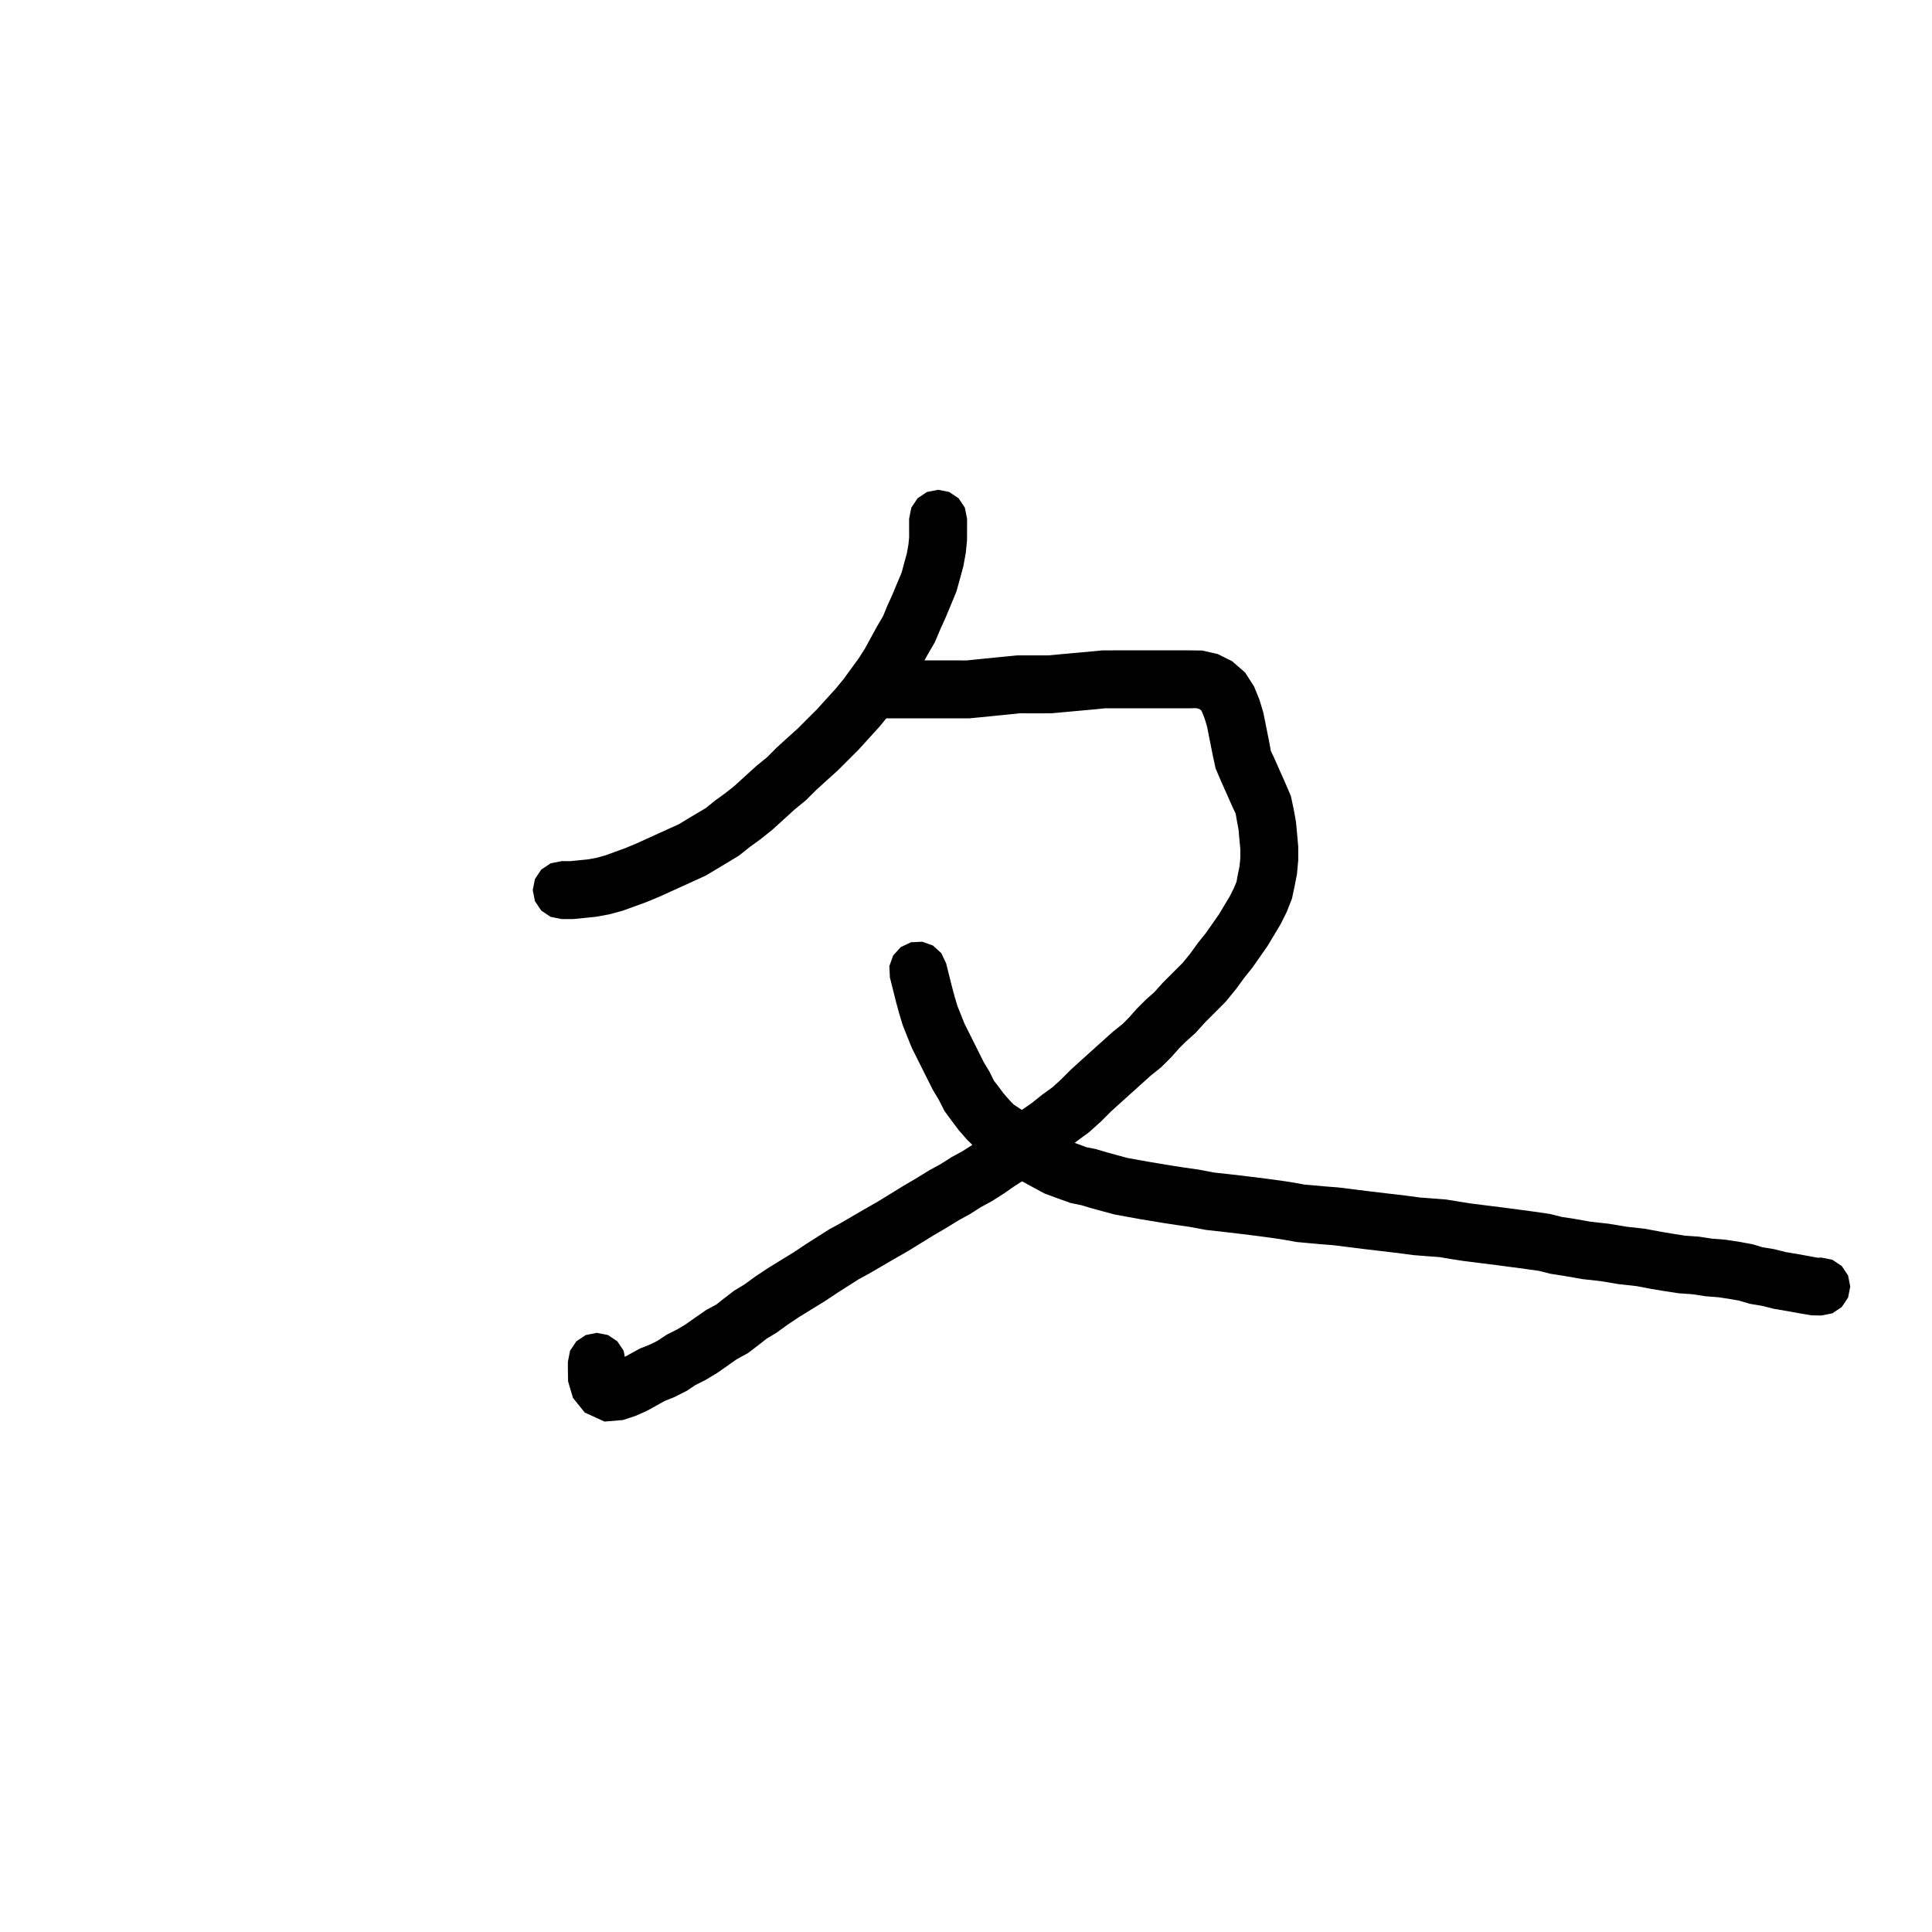
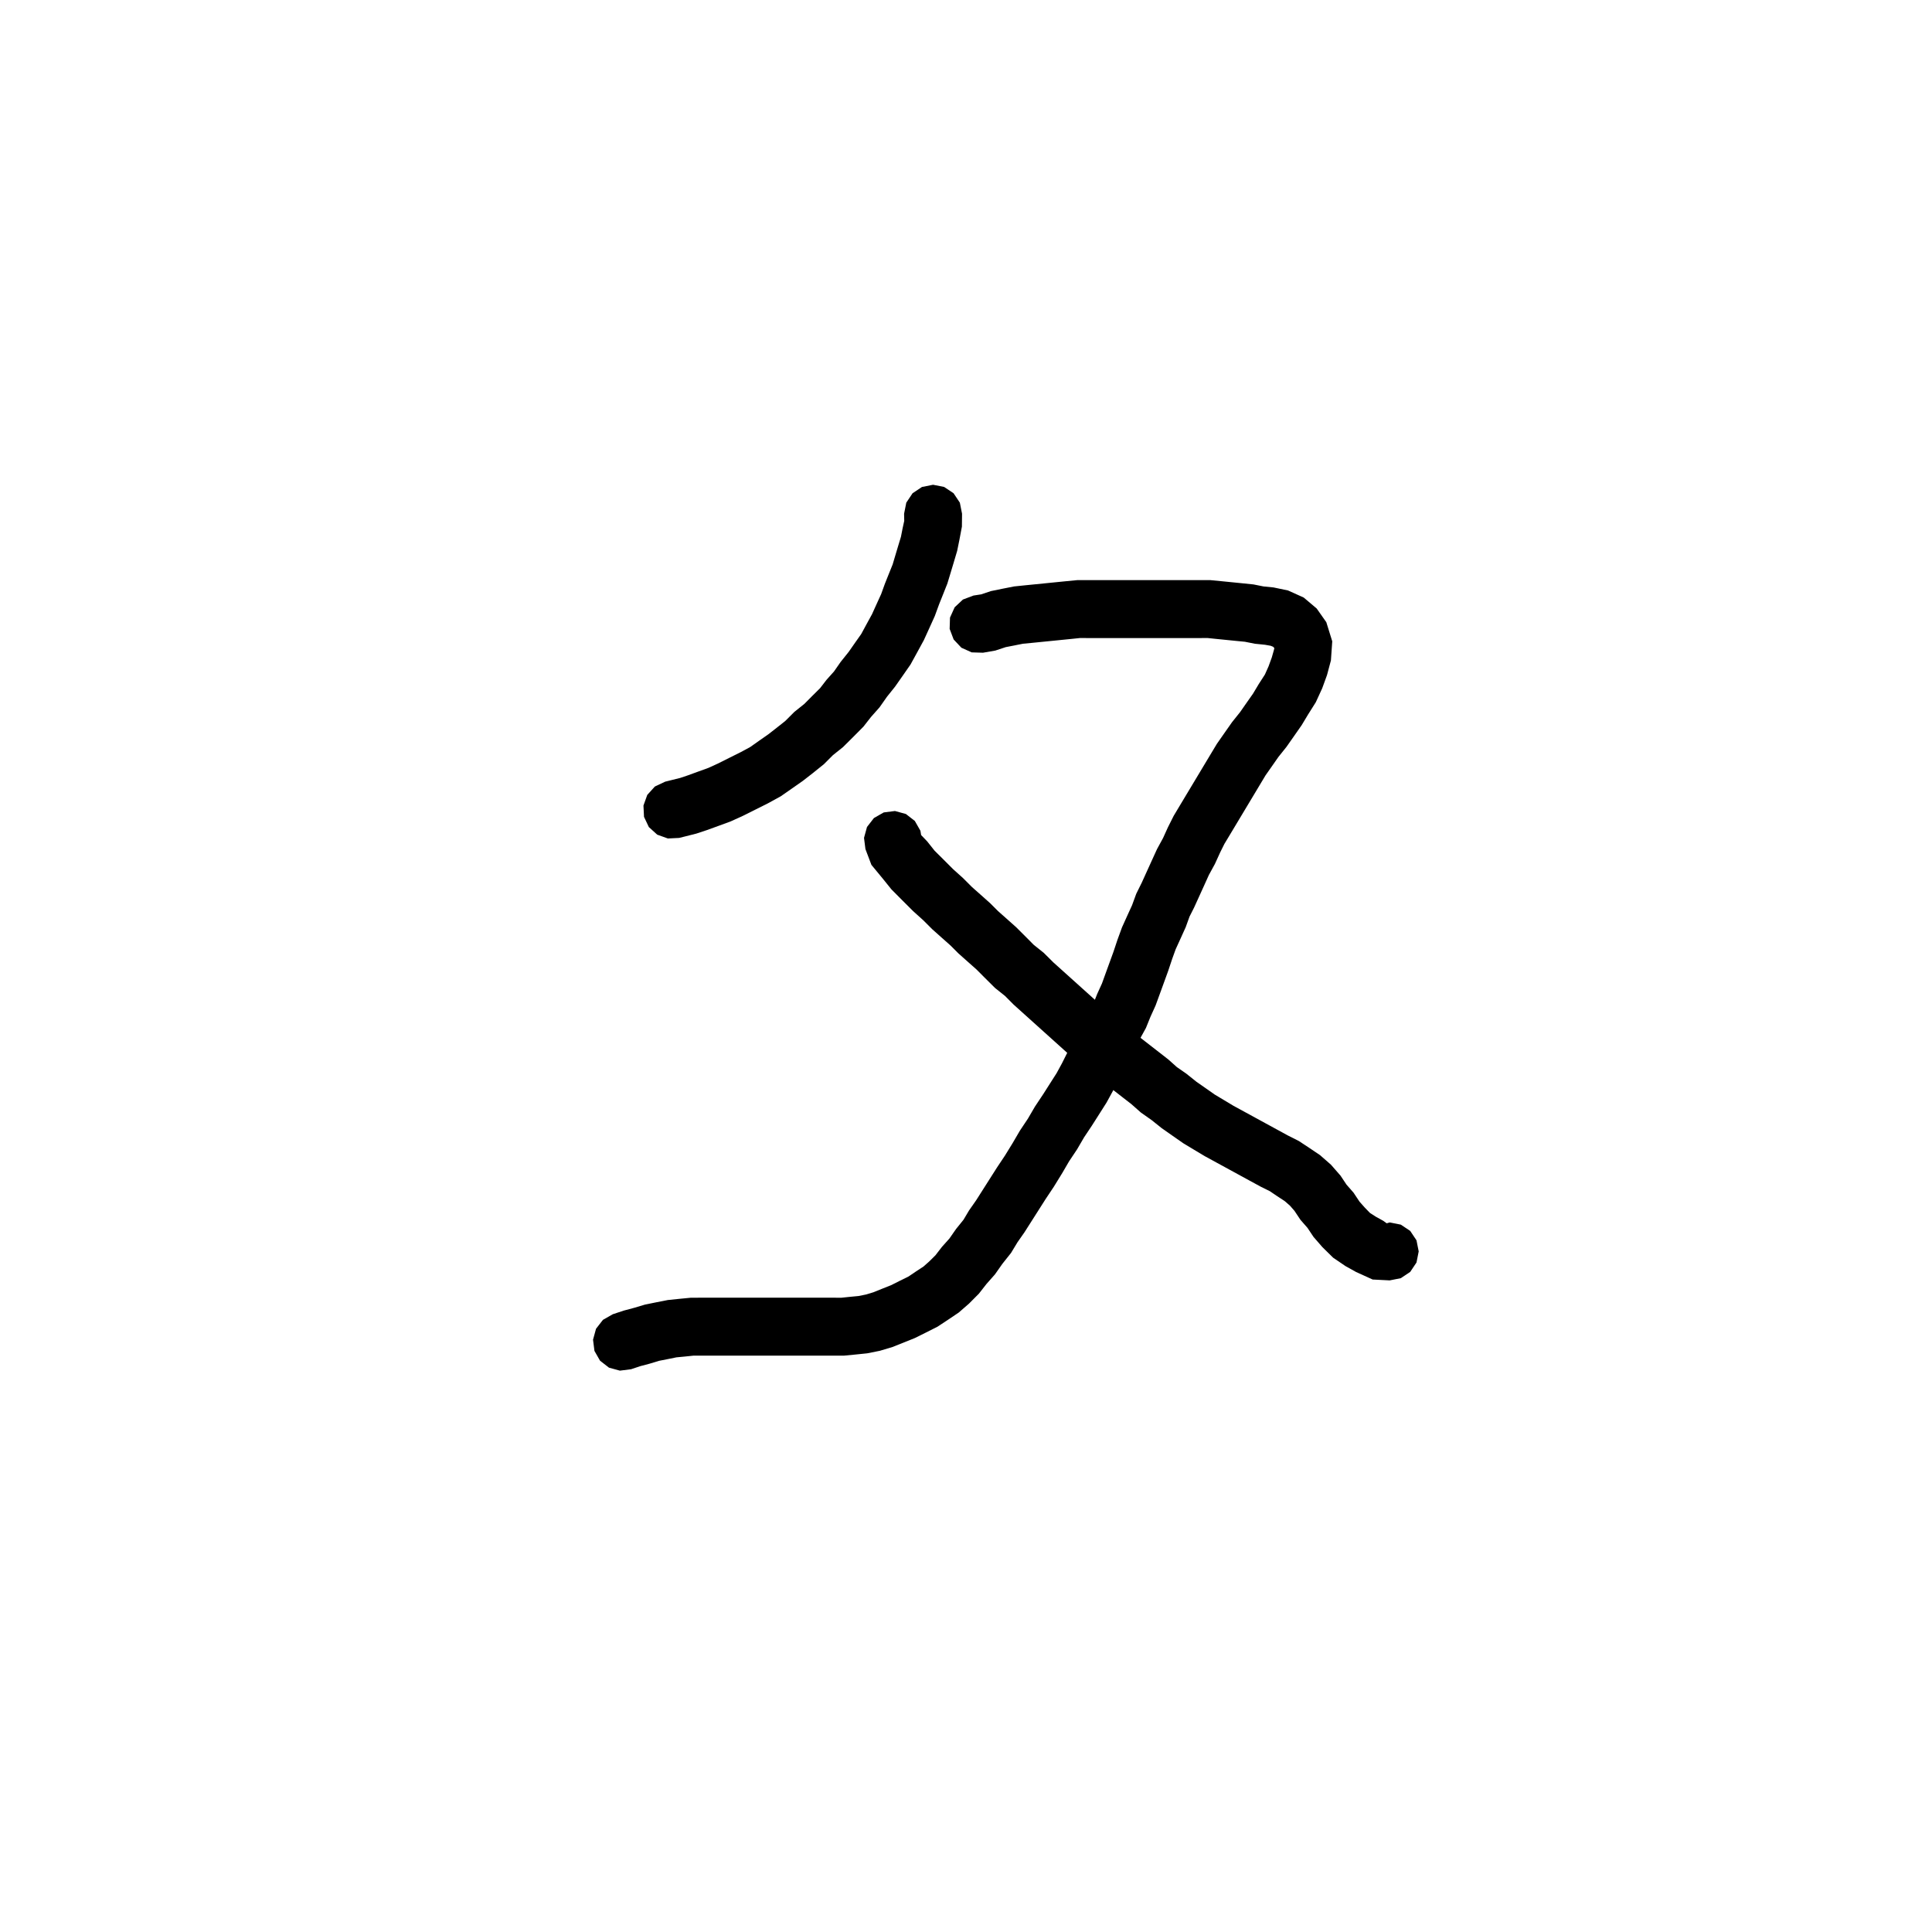
<svg xmlns="http://www.w3.org/2000/svg" viewBox="0 0 300 300" width="300" height="300">
-   <path d="M 141.166 80.552 L 141.166 82.11 L 141.171 83.444 L 141.055 84.591 L 140.81 85.944 L 140.389 87.472 L 140.013 88.892 L 139.33 90.51 L 138.578 92.316 L 137.799 94.03 L 137.121 95.682 L 136.138 97.351 L 135.17 99.124 L 134.311 100.704 L 133.376 102.173 L 132.208 103.775 L 131.04 105.385 L 129.792 106.909 L 128.31 108.538 L 126.823 110.176 L 125.341 111.656 L 123.865 113.134 L 122.387 114.462 L 120.588 116.099 L 119.114 117.579 L 117.478 118.912 L 115.677 120.547 L 114.062 122.018 L 112.705 123.102 L 110.99 124.349 L 109.579 125.489 L 108.285 126.252 L 106.727 127.187 L 105.396 127.994 L 103.907 128.663 L 102.193 129.442 L 100.479 130.222 L 98.832 130.971 L 97.117 131.686 L 95.504 132.271 L 93.964 132.835 L 92.616 133.203 L 91.263 133.448 L 89.893 133.581 L 88.558 133.72 L 87.224 133.714 L 85.502 134.057 L 84.042 135.032 L 83.067 136.492 L 82.724 138.214 L 83.067 139.936 L 84.042 141.396 L 85.502 142.372 L 87.224 142.714 L 89.007 142.709 L 90.789 142.536 L 92.536 142.357 L 94.611 141.979 L 96.692 141.412 L 98.58 140.729 L 100.396 140.067 L 102.421 139.224 L 104.203 138.415 L 105.917 137.636 L 107.632 136.856 L 109.572 135.967 L 111.357 134.904 L 112.916 133.969 L 114.74 132.862 L 116.445 131.508 L 118.159 130.261 L 119.919 128.852 L 121.732 127.206 L 123.36 125.724 L 125.152 124.252 L 126.795 122.616 L 128.425 121.136 L 130.064 119.659 L 131.705 118.02 L 133.34 116.383 L 134.969 114.592 L 136.604 112.792 L 138.161 110.888 L 139.487 109.069 L 140.812 107.243 L 142.059 105.283 L 143.071 103.434 L 143.973 101.779 L 145.171 99.707 L 146.052 97.619 L 146.831 95.905 L 147.638 93.971 L 148.513 91.848 L 149.072 89.84 L 149.586 87.939 L 149.964 85.864 L 150.16 83.894 L 150.166 82.11 L 150.166 80.552 L 149.823 78.83 L 148.848 77.37 L 147.388 76.395 L 145.666 76.052 L 143.943 76.395 L 142.484 77.37 L 141.508 78.83 Z" fill="black" fill-rule="nonzero" />
-   <path d="M 137.094 111.545 L 138.653 111.545 L 140.211 111.545 L 141.769 111.545 L 143.484 111.545 L 145.198 111.545 L 146.912 111.545 L 148.627 111.545 L 150.555 111.54 L 152.347 111.367 L 153.906 111.211 L 155.464 111.056 L 157.022 110.9 L 158.358 110.761 L 159.692 110.766 L 161.25 110.766 L 163.169 110.762 L 165.086 110.592 L 166.8 110.436 L 168.515 110.28 L 170.248 110.123 L 171.594 109.982 L 173.094 109.987 L 174.808 109.987 L 176.523 109.987 L 178.237 109.987 L 179.951 109.987 L 181.51 109.987 L 183.068 109.987 L 184.627 109.987 L 185.714 109.962 L 186.09 110.042 L 186.338 110.166 L 186.509 110.286 L 186.68 110.616 L 187.081 111.649 L 187.43 112.812 L 187.695 114.162 L 188.006 115.72 L 188.318 117.279 L 188.751 119.31 L 189.553 121.185 L 190.177 122.587 L 190.8 123.99 L 191.424 125.393 L 191.868 126.323 L 192.05 127.368 L 192.324 128.848 L 192.457 130.362 L 192.599 131.873 L 192.599 133.179 L 192.484 134.461 L 192.214 135.773 L 192.005 136.921 L 191.588 137.926 L 190.969 139.163 L 190.119 140.574 L 189.269 141.996 L 188.265 143.426 L 187.26 144.865 L 186.034 146.396 L 184.806 148.086 L 183.627 149.533 L 182.224 150.928 L 180.585 152.569 L 179.263 154.045 L 177.958 155.197 L 176.519 156.637 L 175.272 158.039 L 174.312 159.007 L 172.829 160.188 L 171.175 161.675 L 169.616 163.077 L 168.049 164.488 L 166.25 166.125 L 164.696 167.679 L 163.406 168.847 L 161.796 170.011 L 160.264 171.238 L 158.825 172.242 L 157.147 173.419 L 155.589 174.666 L 154.234 175.613 L 152.52 176.704 L 150.962 177.795 L 149.454 178.756 L 147.74 179.691 L 146.026 180.782 L 144.333 181.704 L 142.259 182.979 L 140.389 184.07 L 138.32 185.343 L 136.358 186.551 L 134.222 187.771 L 132.333 188.873 L 130.516 189.933 L 128.727 190.912 L 126.886 192.08 L 125.129 193.198 L 123.292 194.424 L 121.333 195.629 L 119.24 196.918 L 117.226 198.26 L 115.585 199.457 L 113.982 200.422 L 112.357 201.675 L 111.265 202.545 L 109.635 203.427 L 107.864 204.658 L 106.434 205.662 L 105.159 206.427 L 103.515 207.255 L 102.112 208.19 L 100.962 208.76 L 99.324 209.42 L 97.662 210.333 L 96.432 211.021 L 95.411 211.475 L 94.548 211.771 L 95.233 211.845 L 96.425 212.311 L 97.015 213.033 L 97.145 213.408 L 97.179 212.5 L 97.179 211.461 L 96.836 209.739 L 95.861 208.279 L 94.401 207.304 L 92.679 206.961 L 90.956 207.304 L 89.497 208.279 L 88.521 209.739 L 88.179 211.461 L 88.179 212.5 L 88.212 214.501 L 88.965 217.058 L 90.802 219.339 L 93.864 220.74 L 96.731 220.502 L 98.673 219.863 L 100.457 219.07 L 102.033 218.2 L 103.176 217.554 L 104.655 216.967 L 106.622 215.979 L 108.024 215.044 L 109.497 214.313 L 111.339 213.208 L 113.025 212.031 L 114.372 211.079 L 116.17 210.091 L 117.883 208.779 L 119.064 207.85 L 120.577 206.946 L 122.365 205.649 L 124.091 204.498 L 126.05 203.294 L 128.143 202.005 L 130.046 200.737 L 131.718 199.673 L 133.306 198.66 L 134.945 197.768 L 136.868 196.647 L 138.72 195.567 L 140.947 194.293 L 143.037 193.008 L 145.02 191.787 L 146.89 190.696 L 148.868 189.478 L 150.604 188.53 L 152.319 187.439 L 154.033 186.504 L 155.954 185.283 L 157.512 184.192 L 159.227 183.101 L 160.989 181.866 L 162.547 180.619 L 163.986 179.615 L 165.664 178.438 L 167.25 177.17 L 169.068 175.842 L 170.895 174.204 L 172.457 172.642 L 174.087 171.162 L 175.637 169.767 L 177.195 168.364 L 178.658 167.046 L 180.292 165.733 L 181.826 164.208 L 183.072 162.805 L 184.126 161.751 L 185.627 160.409 L 187.11 158.768 L 188.588 157.292 L 190.301 155.571 L 191.928 153.589 L 193.193 151.851 L 194.46 150.265 L 195.638 148.587 L 196.815 146.901 L 197.836 145.205 L 198.855 143.5 L 199.795 141.619 L 200.625 139.507 L 201.039 137.538 L 201.393 135.734 L 201.589 133.587 L 201.589 131.465 L 201.42 129.547 L 201.241 127.632 L 200.891 125.684 L 200.45 123.612 L 199.648 121.737 L 199.024 120.335 L 198.401 118.932 L 197.778 117.53 L 197.333 116.599 L 197.143 115.514 L 196.831 113.955 L 196.52 112.397 L 196.161 110.629 L 195.575 108.676 L 194.729 106.591 L 193.342 104.429 L 191.331 102.678 L 189.085 101.555 L 186.656 101.012 L 184.627 100.987 L 183.068 100.987 L 181.51 100.987 L 179.951 100.987 L 178.237 100.987 L 176.523 100.987 L 174.808 100.987 L 173.094 100.987 L 171.166 100.992 L 169.395 101.163 L 167.7 101.317 L 165.985 101.473 L 164.271 101.629 L 162.76 101.771 L 161.25 101.766 L 159.692 101.766 L 157.908 101.772 L 156.127 101.944 L 154.568 102.1 L 153.01 102.256 L 151.452 102.412 L 150.127 102.551 L 148.627 102.545 L 146.912 102.545 L 145.198 102.545 L 143.484 102.545 L 141.769 102.545 L 140.211 102.545 L 138.653 102.545 L 137.094 102.545 L 135.372 102.888 L 133.912 103.863 L 132.937 105.323 L 132.594 107.045 L 132.937 108.768 L 133.912 110.227 L 135.372 111.203 Z" fill="black" fill-rule="nonzero" />
-   <path d="M 138.183 151.773 L 138.703 153.851 L 139.13 155.561 L 139.624 157.373 L 140.171 159.181 L 140.864 160.925 L 141.562 162.658 L 142.42 164.383 L 143.199 165.941 L 143.978 167.499 L 144.839 169.214 L 145.775 170.773 L 146.657 172.509 L 147.832 174.109 L 148.874 175.494 L 150.168 176.973 L 151.711 178.486 L 153.189 179.481 L 154.565 180.707 L 156.416 182.01 L 158.337 183.231 L 160.186 184.243 L 162.193 185.324 L 164.232 186.08 L 166.248 186.801 L 167.951 187.151 L 169.364 187.58 L 171.131 188.062 L 173.032 188.576 L 174.939 188.927 L 176.687 189.245 L 178.588 189.562 L 180.487 189.879 L 182.565 190.198 L 184.666 190.497 L 187.245 190.978 L 190.194 191.309 L 192.812 191.617 L 195.272 191.924 L 197.549 192.227 L 199.471 192.523 L 201.317 192.855 L 203.232 193.033 L 204.98 193.192 L 206.917 193.34 L 209.315 193.641 L 211.825 193.954 L 214.49 194.268 L 217.107 194.576 L 219.524 194.896 L 221.684 195.065 L 223.519 195.202 L 225.214 195.489 L 227.336 195.815 L 229.887 196.134 L 232.362 196.444 L 234.681 196.753 L 236.999 197.062 L 238.946 197.335 L 240.783 197.796 L 242.952 198.134 L 245.704 198.617 L 248.527 198.931 L 251.332 199.399 L 254.102 199.705 L 256.459 200.151 L 258.409 200.476 L 260.649 200.817 L 262.831 200.972 L 264.838 201.282 L 266.864 201.438 L 268.666 201.718 L 270.078 201.969 L 271.681 202.447 L 273.631 202.776 L 275.501 203.243 L 277.518 203.583 L 279.21 203.891 L 281.273 204.245 L 282.808 204.273 L 284.53 203.93 L 285.99 202.955 L 286.966 201.495 L 287.308 199.773 L 286.966 198.051 L 285.99 196.591 L 284.53 195.615 L 282.808 195.273 L 282.266 195.3 L 280.797 195.032 L 279.06 194.716 L 277.337 194.432 L 275.466 193.965 L 273.676 193.67 L 272.162 193.213 L 270.146 192.84 L 267.896 192.497 L 265.87 192.341 L 263.825 192.028 L 261.643 191.872 L 259.831 191.589 L 258.041 191.291 L 255.411 190.801 L 252.57 190.484 L 249.765 190.017 L 246.977 189.708 L 244.431 189.256 L 242.548 188.97 L 240.645 188.497 L 238.228 188.146 L 235.871 187.832 L 233.514 187.518 L 231.003 187.204 L 228.566 186.899 L 226.636 186.602 L 224.591 186.266 L 222.374 186.091 L 220.483 185.948 L 218.224 185.645 L 215.542 185.33 L 212.908 185.02 L 210.432 184.71 L 207.843 184.387 L 205.728 184.223 L 204.047 184.07 L 202.533 183.937 L 200.951 183.646 L 198.821 183.318 L 196.423 182.998 L 193.895 182.682 L 191.215 182.367 L 188.554 182.074 L 186.146 181.62 L 183.883 181.295 L 181.909 180.992 L 180.068 180.685 L 178.229 180.378 L 176.548 180.073 L 175.027 179.8 L 173.499 179.379 L 171.837 178.926 L 170.134 178.42 L 168.72 178.147 L 167.307 177.622 L 165.917 177.131 L 164.496 176.342 L 162.916 175.483 L 161.409 174.522 L 160.142 173.643 L 158.714 172.376 L 157.386 171.501 L 156.748 170.832 L 155.859 169.818 L 155.032 168.709 L 154.337 167.816 L 153.661 166.435 L 152.725 164.877 L 152.028 163.475 L 151.249 161.916 L 150.47 160.358 L 149.769 158.965 L 149.22 157.582 L 148.666 156.208 L 148.278 154.9 L 147.837 153.283 L 147.434 151.668 L 146.914 149.59 L 146.164 148.003 L 144.864 146.823 L 143.211 146.231 L 141.457 146.316 L 139.87 147.066 L 138.69 148.367 L 138.098 150.02 Z" fill="black" fill-rule="nonzero" />
+   <path d="M 140.386 79.773 L 140.409 80.883 L 140.162 82.007 L 139.897 83.357 L 139.485 84.713 L 139.018 86.272 L 138.613 87.637 L 138.059 89.011 L 137.408 90.638 L 136.825 92.251 L 136.114 93.807 L 135.407 95.371 L 134.546 96.943 L 133.735 98.443 L 132.784 99.79 L 131.78 101.229 L 130.533 102.787 L 129.51 104.257 L 128.338 105.567 L 127.341 106.861 L 126.12 108.071 L 124.899 109.302 L 123.34 110.549 L 121.938 111.952 L 120.591 113.02 L 119.308 114.02 L 117.838 115.047 L 116.492 115.998 L 115.065 116.77 L 113.263 117.67 L 111.464 118.57 L 109.988 119.244 L 108.439 119.803 L 106.776 120.409 L 105.603 120.803 L 104.314 121.121 L 103.275 121.381 L 101.688 122.131 L 100.508 123.432 L 99.916 125.084 L 100.001 126.838 L 100.751 128.426 L 102.052 129.605 L 103.705 130.198 L 105.458 130.112 L 106.497 129.853 L 108.117 129.444 L 109.75 128.903 L 111.515 128.262 L 113.395 127.574 L 115.347 126.689 L 117.288 125.72 L 119.228 124.749 L 121.229 123.651 L 122.999 122.42 L 124.647 121.266 L 126.168 120.084 L 127.939 118.659 L 129.341 117.256 L 130.9 116.009 L 132.484 114.435 L 134.068 112.84 L 135.252 111.329 L 136.574 109.834 L 137.733 108.187 L 138.98 106.629 L 140.157 104.951 L 141.388 103.18 L 142.447 101.252 L 143.457 99.396 L 144.308 97.531 L 145.155 95.658 L 145.819 93.842 L 146.415 92.353 L 147.108 90.61 L 147.638 88.858 L 148.106 87.3 L 148.629 85.539 L 148.987 83.772 L 149.364 81.779 L 149.386 79.773 L 149.044 78.051 L 148.068 76.591 L 146.608 75.615 L 144.886 75.273 L 143.164 75.615 L 141.704 76.591 L 140.729 78.051 Z" fill="black" fill-rule="nonzero" />
+   <path d="M 152.639 101.354 L 154.549 101.021 L 156.176 100.484 L 157.457 100.237 L 158.801 99.963 L 160.139 99.835 L 161.698 99.679 L 163.256 99.523 L 164.815 99.367 L 166.373 99.211 L 167.698 99.073 L 169.198 99.078 L 171.068 99.078 L 172.938 99.078 L 174.808 99.078 L 176.679 99.078 L 178.393 99.078 L 179.951 99.078 L 181.51 99.078 L 183.068 99.078 L 184.627 99.078 L 186.185 99.078 L 187.519 99.072 L 188.854 99.211 L 190.413 99.367 L 191.971 99.523 L 193.31 99.652 L 194.868 99.963 L 196.427 100.119 L 197.297 100.272 L 197.67 100.42 L 197.839 100.591 L 197.9 100.642 L 197.915 100.48 L 197.81 100.942 L 197.481 102.097 L 196.981 103.471 L 196.416 104.735 L 195.45 106.235 L 194.568 107.71 L 193.563 109.14 L 192.559 110.579 L 191.312 112.138 L 190.135 113.816 L 188.958 115.502 L 187.937 117.198 L 187.002 118.756 L 186.067 120.315 L 185.132 121.873 L 184.196 123.432 L 183.261 124.99 L 182.242 126.695 L 181.343 128.487 L 180.602 130.124 L 179.667 131.838 L 178.816 133.703 L 178.036 135.417 L 177.291 137.059 L 176.439 138.779 L 175.786 140.562 L 175.075 142.118 L 174.228 143.991 L 173.519 145.931 L 172.896 147.801 L 172.294 149.456 L 171.67 151.17 L 171.111 152.718 L 170.361 154.364 L 169.807 155.768 L 169.112 157.002 L 168.29 158.643 L 167.511 160.202 L 166.814 161.604 L 165.871 163.176 L 164.897 165.12 L 164.077 166.626 L 163.064 168.214 L 162 169.886 L 160.707 171.829 L 159.616 173.699 L 158.369 175.57 L 157.235 177.509 L 156.057 179.425 L 154.831 181.263 L 153.713 183.019 L 152.622 184.733 L 151.584 186.367 L 150.464 187.97 L 149.615 189.4 L 148.455 190.839 L 147.432 192.309 L 146.261 193.619 L 145.252 194.925 L 144.302 195.866 L 143.4 196.666 L 142.234 197.431 L 141.073 198.216 L 139.757 198.865 L 138.364 199.565 L 136.981 200.114 L 135.608 200.668 L 134.444 201.017 L 133.31 201.245 L 131.971 201.373 L 130.636 201.512 L 129.302 201.506 L 127.743 201.506 L 126.185 201.506 L 124.627 201.506 L 123.068 201.506 L 121.51 201.506 L 119.951 201.506 L 118.393 201.506 L 116.834 201.506 L 115.276 201.506 L 113.718 201.506 L 112.159 201.506 L 110.601 201.506 L 109.042 201.506 L 107.259 201.512 L 105.478 201.685 L 103.699 201.868 L 101.926 202.217 L 100.159 202.576 L 98.465 203.08 L 96.84 203.514 L 95.152 204.075 L 93.626 204.945 L 92.55 206.332 L 92.086 208.025 L 92.306 209.767 L 93.175 211.293 L 94.562 212.369 L 96.256 212.833 L 97.998 212.613 L 99.426 212.135 L 100.918 211.739 L 102.341 211.307 L 103.691 211.042 L 105.034 210.768 L 106.373 210.64 L 107.709 210.501 L 109.042 210.506 L 110.601 210.506 L 112.159 210.506 L 113.718 210.506 L 115.276 210.506 L 116.834 210.506 L 118.393 210.506 L 119.951 210.506 L 121.51 210.506 L 123.068 210.506 L 124.627 210.506 L 126.185 210.506 L 127.743 210.506 L 129.302 210.506 L 131.085 210.501 L 132.867 210.328 L 134.645 210.145 L 136.627 209.749 L 138.581 209.163 L 140.324 208.47 L 142.058 207.772 L 143.782 206.915 L 145.583 206.005 L 147.227 204.92 L 148.867 203.815 L 150.458 202.432 L 152.001 200.88 L 153.175 199.381 L 154.496 197.886 L 155.655 196.239 L 156.988 194.561 L 158.01 192.875 L 159.072 191.36 L 160.215 189.565 L 161.306 187.851 L 162.37 186.179 L 163.638 184.276 L 164.953 182.14 L 166.001 180.34 L 167.248 178.469 L 168.339 176.599 L 169.539 174.802 L 170.657 173.046 L 171.825 171.205 L 172.876 169.283 L 173.772 167.486 L 174.699 165.941 L 175.561 164.227 L 176.34 162.668 L 177.076 161.193 L 177.94 159.621 L 178.633 157.909 L 179.441 156.126 L 180.128 154.246 L 180.752 152.531 L 181.396 150.758 L 182.02 148.887 L 182.558 147.399 L 183.269 145.843 L 184.116 143.97 L 184.711 142.325 L 185.417 140.928 L 186.23 139.141 L 187.009 137.427 L 187.716 135.863 L 188.652 134.149 L 189.469 132.357 L 190.128 131.032 L 190.979 129.62 L 191.914 128.062 L 192.849 126.504 L 193.784 124.945 L 194.719 123.387 L 195.654 121.828 L 196.504 120.407 L 197.508 118.977 L 198.512 117.538 L 199.759 115.979 L 200.937 114.301 L 202.114 112.615 L 203.102 110.972 L 204.317 109.044 L 205.311 106.879 L 206.058 104.825 L 206.664 102.552 L 206.871 99.585 L 205.95 96.617 L 204.453 94.487 L 202.44 92.788 L 200.008 91.689 L 197.762 91.219 L 196.203 91.063 L 194.645 90.751 L 192.867 90.568 L 191.308 90.412 L 189.75 90.256 L 187.968 90.084 L 186.185 90.078 L 184.627 90.078 L 183.068 90.078 L 181.51 90.078 L 179.951 90.078 L 178.393 90.078 L 176.679 90.078 L 174.808 90.078 L 172.938 90.078 L 171.068 90.078 L 169.198 90.078 L 167.27 90.083 L 165.478 90.256 L 163.919 90.412 L 162.361 90.568 L 160.802 90.724 L 159.244 90.879 L 157.466 91.063 L 155.692 91.412 L 153.857 91.788 L 152.366 92.29 L 151.16 92.477 L 149.517 93.098 L 148.238 94.3 L 147.515 95.9 L 147.461 97.655 L 148.082 99.298 L 149.284 100.577 L 150.884 101.3 Z" fill="black" fill-rule="nonzero" />
+   <path d="M 134.384 131.845 L 135.313 134.296 L 137.066 136.42 L 138.425 138.108 L 140.146 139.838 L 141.787 141.477 L 143.35 142.884 L 144.758 144.291 L 146.26 145.63 L 147.568 146.79 L 148.815 148.037 L 150.312 149.37 L 151.615 150.525 L 152.925 151.838 L 154.509 153.412 L 156.068 154.659 L 157.376 155.975 L 159.019 157.455 L 160.577 158.858 L 162.136 160.26 L 163.694 161.663 L 165.253 163.066 L 166.907 164.552 L 168.68 165.97 L 170.15 166.993 L 171.46 168.165 L 172.981 169.351 L 174.383 170.442 L 175.668 171.438 L 177.163 172.759 L 178.81 173.918 L 180.368 175.165 L 182.046 176.342 L 183.733 177.52 L 185.428 178.541 L 187.069 179.524 L 188.861 180.502 L 190.576 181.438 L 192.29 182.373 L 194.004 183.308 L 195.785 184.278 L 197.177 184.966 L 198.338 185.751 L 199.503 186.516 L 200.302 187.214 L 201 188.013 L 201.935 189.415 L 203.026 190.662 L 203.961 192.065 L 205.344 193.656 L 207.013 195.298 L 208.929 196.6 L 210.583 197.521 L 213.146 198.684 L 215.795 198.818 L 217.517 198.476 L 218.977 197.5 L 219.953 196.04 L 220.295 194.318 L 219.953 192.596 L 218.977 191.136 L 217.517 190.161 L 215.795 189.818 L 215.328 189.953 L 214.774 189.557 L 213.622 188.92 L 212.734 188.351 L 211.91 187.5 L 211.11 186.598 L 210.175 185.195 L 209.084 183.948 L 208.149 182.546 L 206.666 180.85 L 204.971 179.367 L 203.331 178.262 L 201.686 177.177 L 199.961 176.306 L 198.314 175.407 L 196.6 174.472 L 194.885 173.536 L 193.171 172.601 L 191.535 171.71 L 190.059 170.823 L 188.638 169.974 L 187.207 168.969 L 185.768 167.965 L 184.21 166.718 L 182.74 165.695 L 181.43 164.524 L 179.909 163.338 L 178.506 162.247 L 177.222 161.251 L 175.727 159.929 L 174.08 158.77 L 172.736 157.695 L 171.273 156.376 L 169.715 154.973 L 168.156 153.571 L 166.598 152.168 L 165.04 150.766 L 163.566 149.441 L 162.069 147.952 L 160.51 146.705 L 159.289 145.474 L 157.794 143.982 L 156.292 142.643 L 154.983 141.483 L 153.737 140.236 L 152.24 138.903 L 150.937 137.748 L 149.54 136.35 L 147.986 134.952 L 146.51 133.474 L 145.114 132.087 L 143.98 130.658 L 143.031 129.665 L 142.922 128.999 L 142.052 127.474 L 140.665 126.397 L 138.972 125.933 L 137.23 126.153 L 135.704 127.023 L 134.628 128.41 L 134.164 130.103 Z" fill="black" fill-rule="nonzero" />
</svg>
